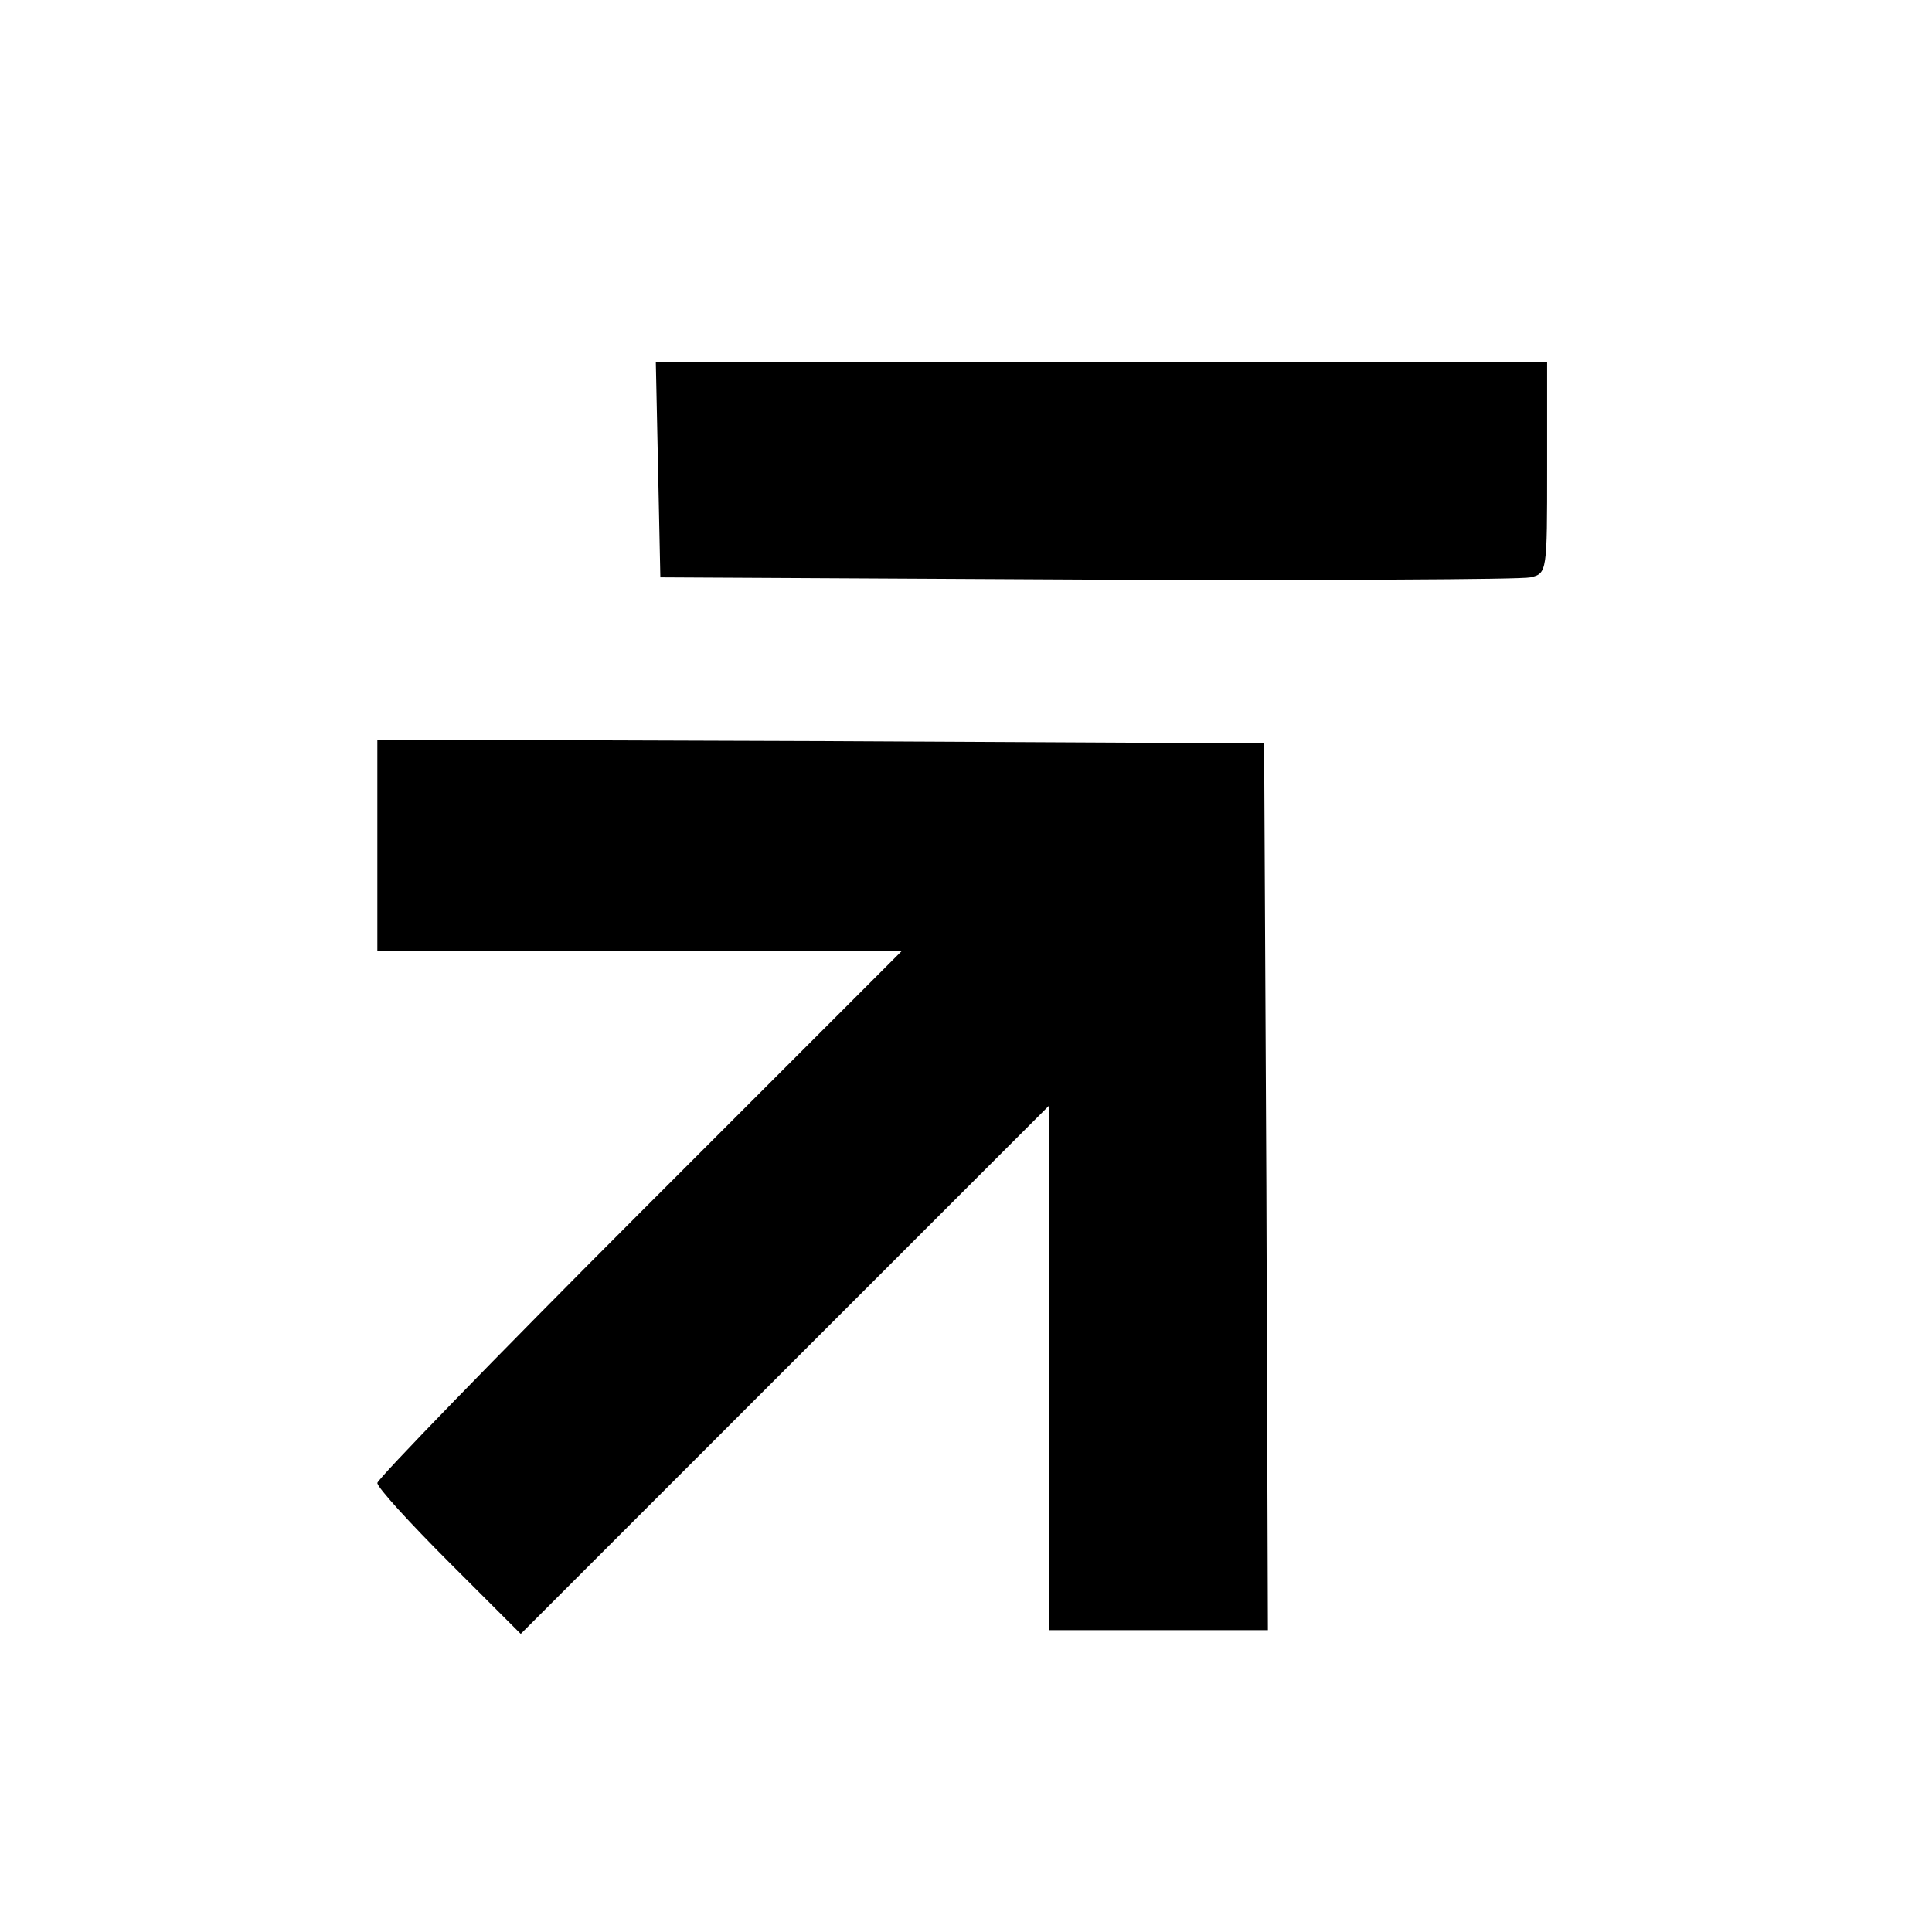
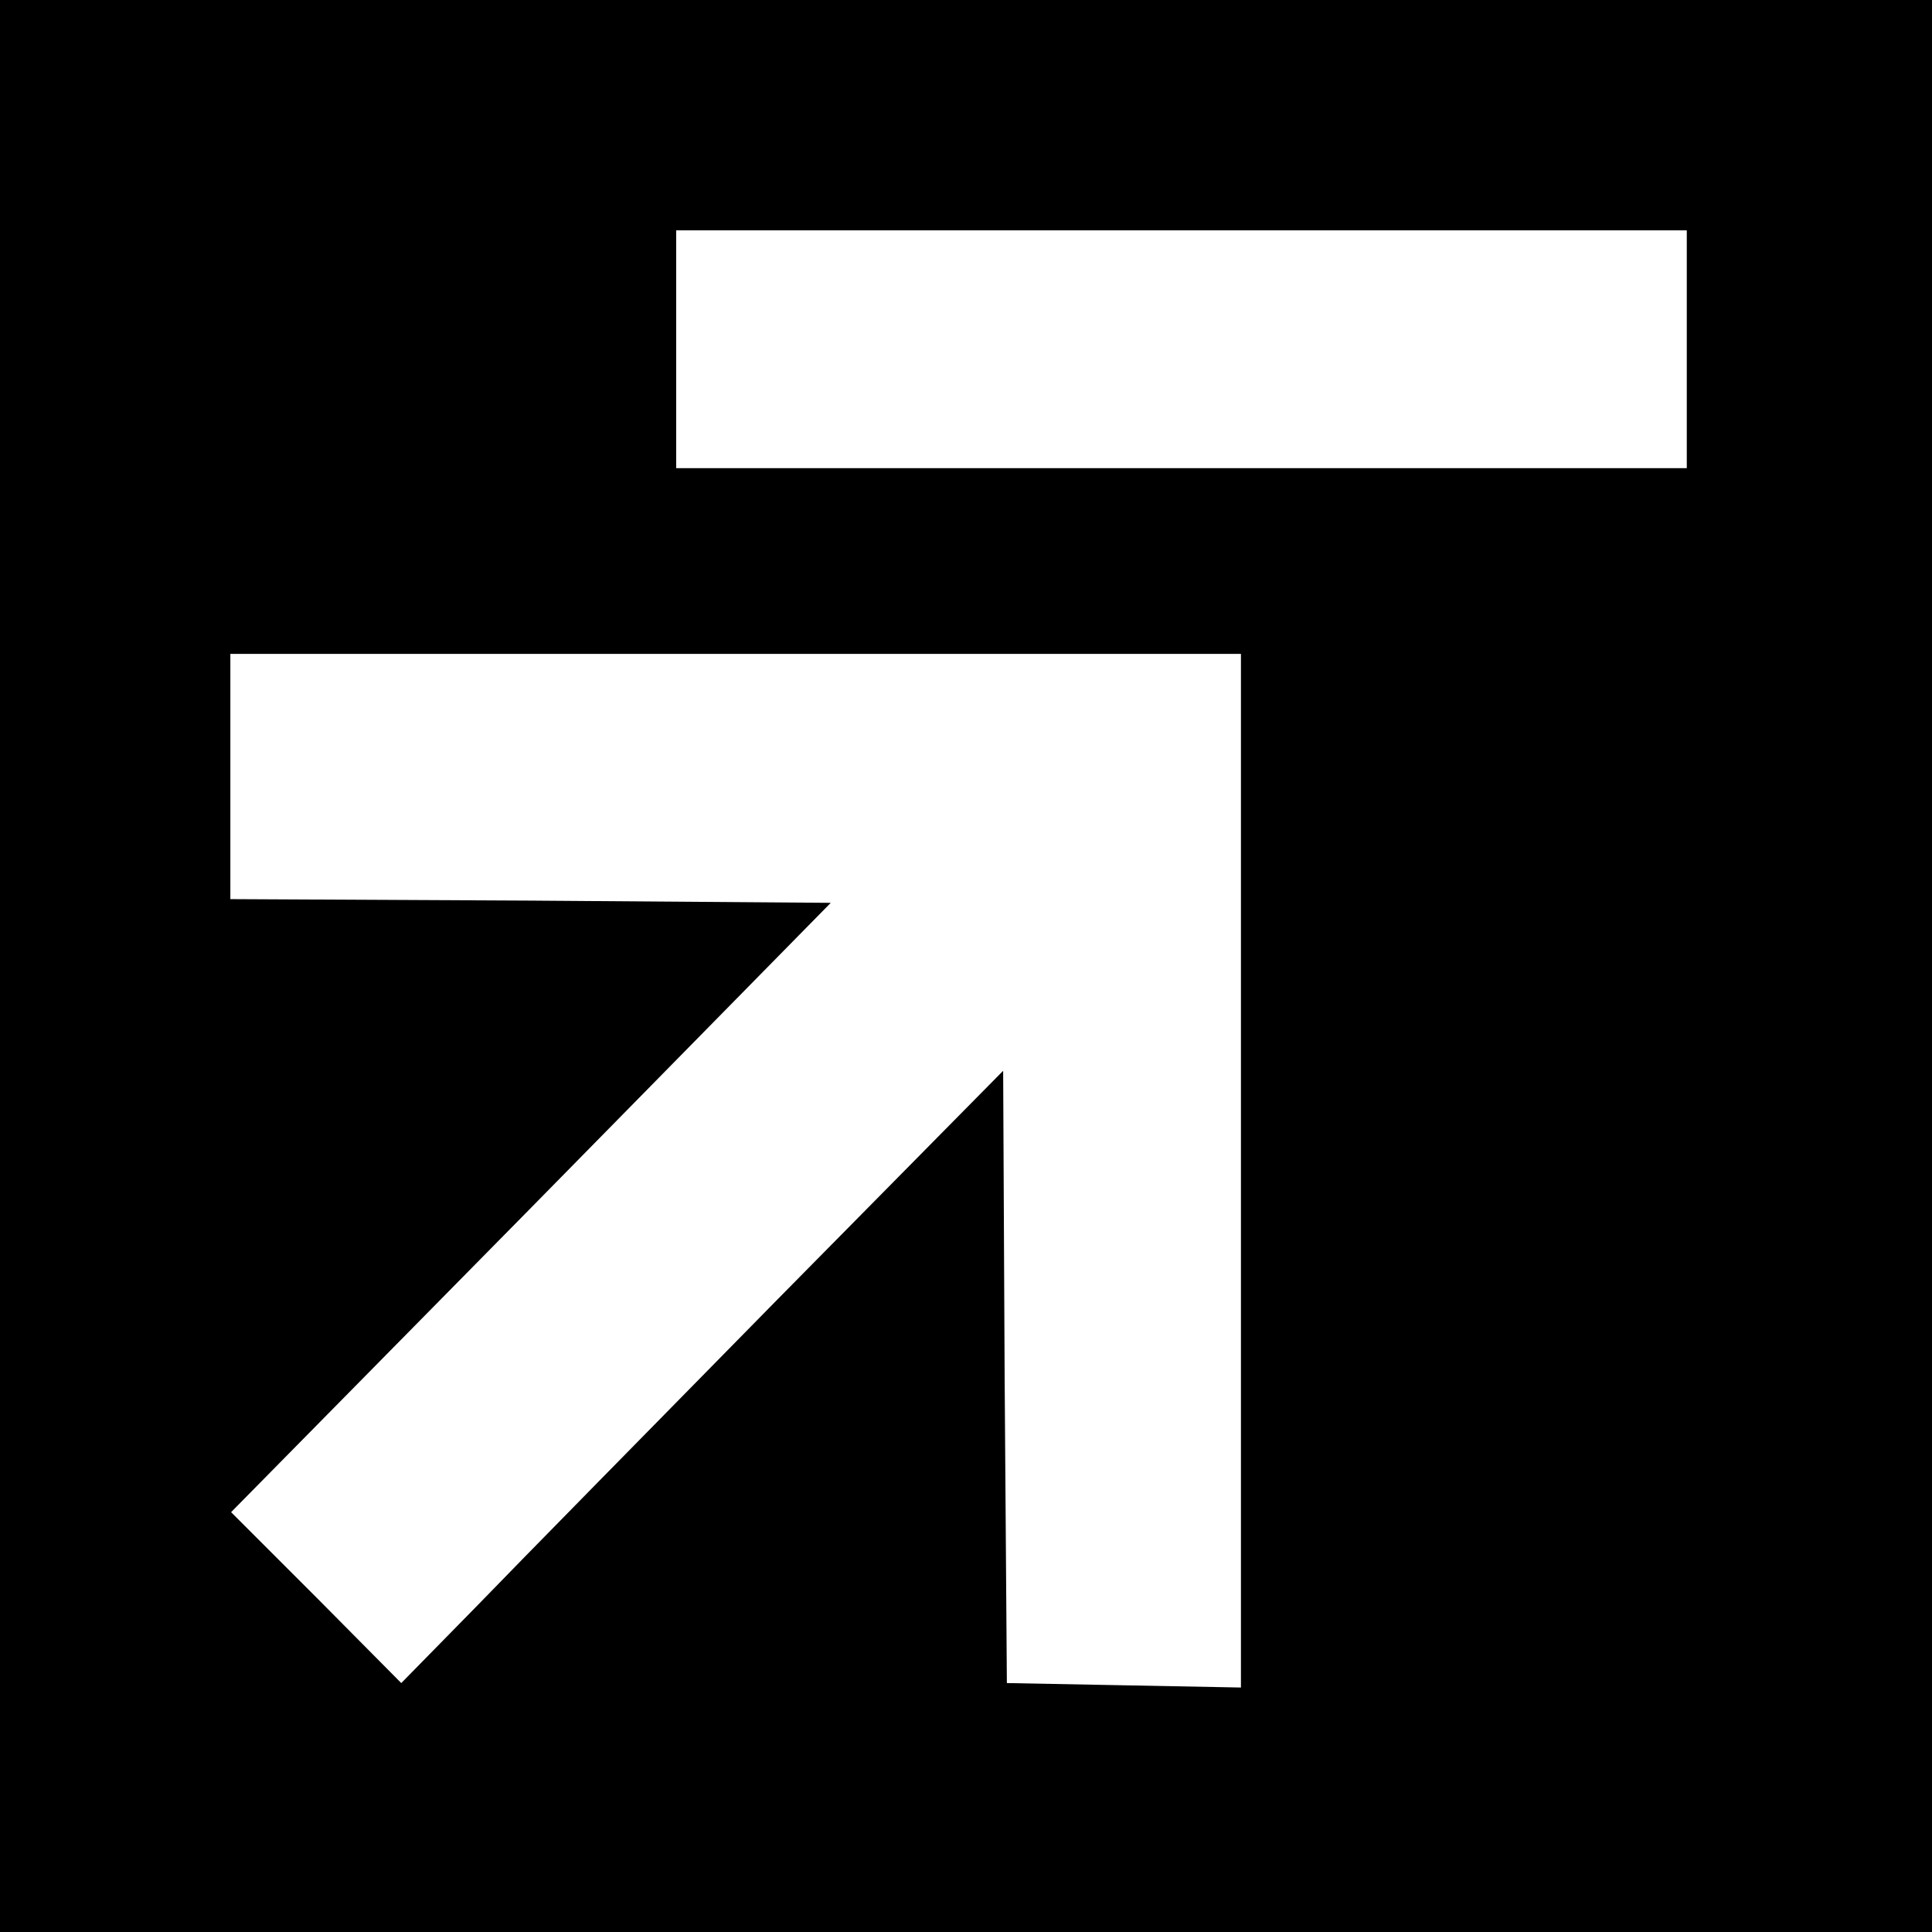
- <svg xmlns="http://www.w3.org/2000/svg" version="1.0" width="256pt" height="256pt" viewBox="0 0 256 256" preserveAspectRatio="xMidYMid meet">
-   <g transform="translate(0,256) scale(0.1,-0.1)" fill="#000000" stroke="none">
-     <path d="M872 1938 l3 -143 565 -3 c311 -1 575 0 588 3 22 5 22 8 22 145 l0 140 -590 0 -591 0 3 -142z" />
-     <path d="M500 1440 l0 -140 347 0 348 0 -348 -348 c-191 -191 -347 -352 -347 -357 0 -6 43 -53 95 -105 l95 -95 350 350 350 350 0 -348 0 -347 145 0 145 0 -2 588 -3 587 -587 3 -588 2 0 -140z" />
-   </g>
+ <svg xmlns="http://www.w3.org/2000/svg" version="1" width="346.667" height="346.667" viewBox="0 0 260 260">
+   <path d="M0 130v130h260V0H0v130zm227-83v16H91V31h136v16zm-60 110.5v69.6l-15.7-.3-15.8-.3-.3-41.2-.2-41.2-30.3 30.7c-16.6 16.9-34.8 35.4-40.4 41.2L54 226.5 42.6 215l-11.5-11.5 40.4-41 40.3-41-40.4-.3L31 121V88h136v69.5z" />
</svg>
